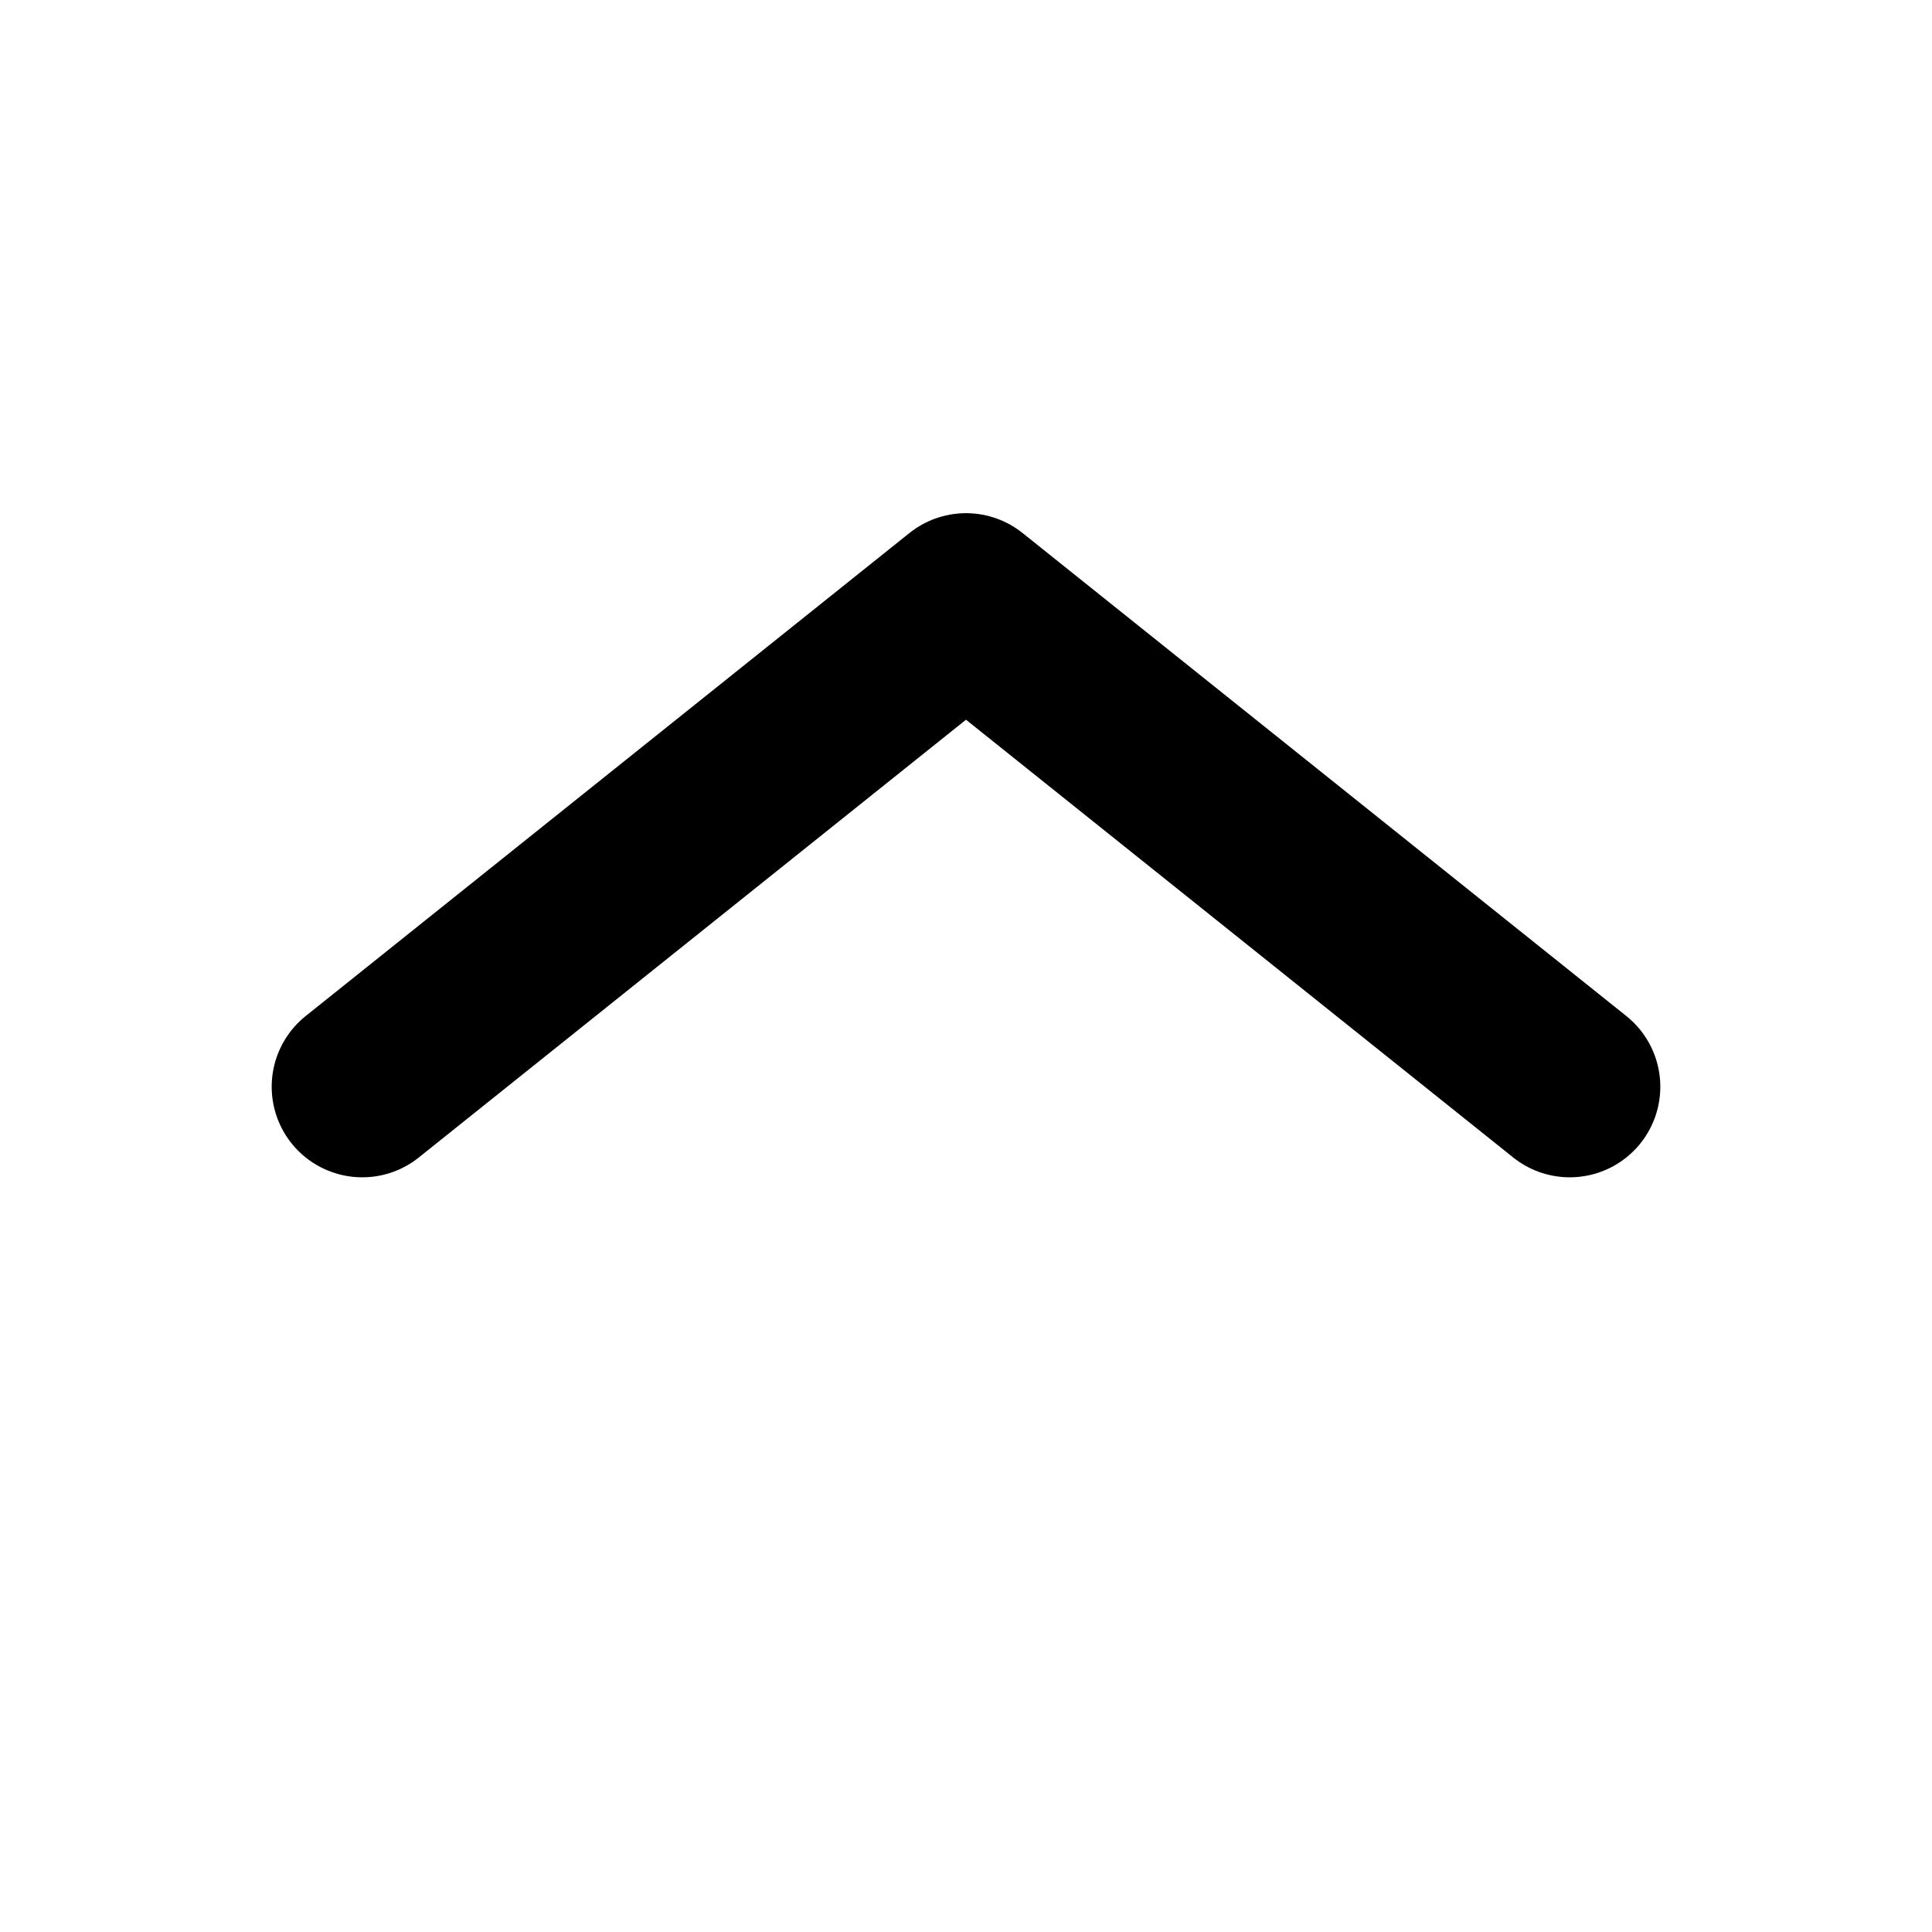
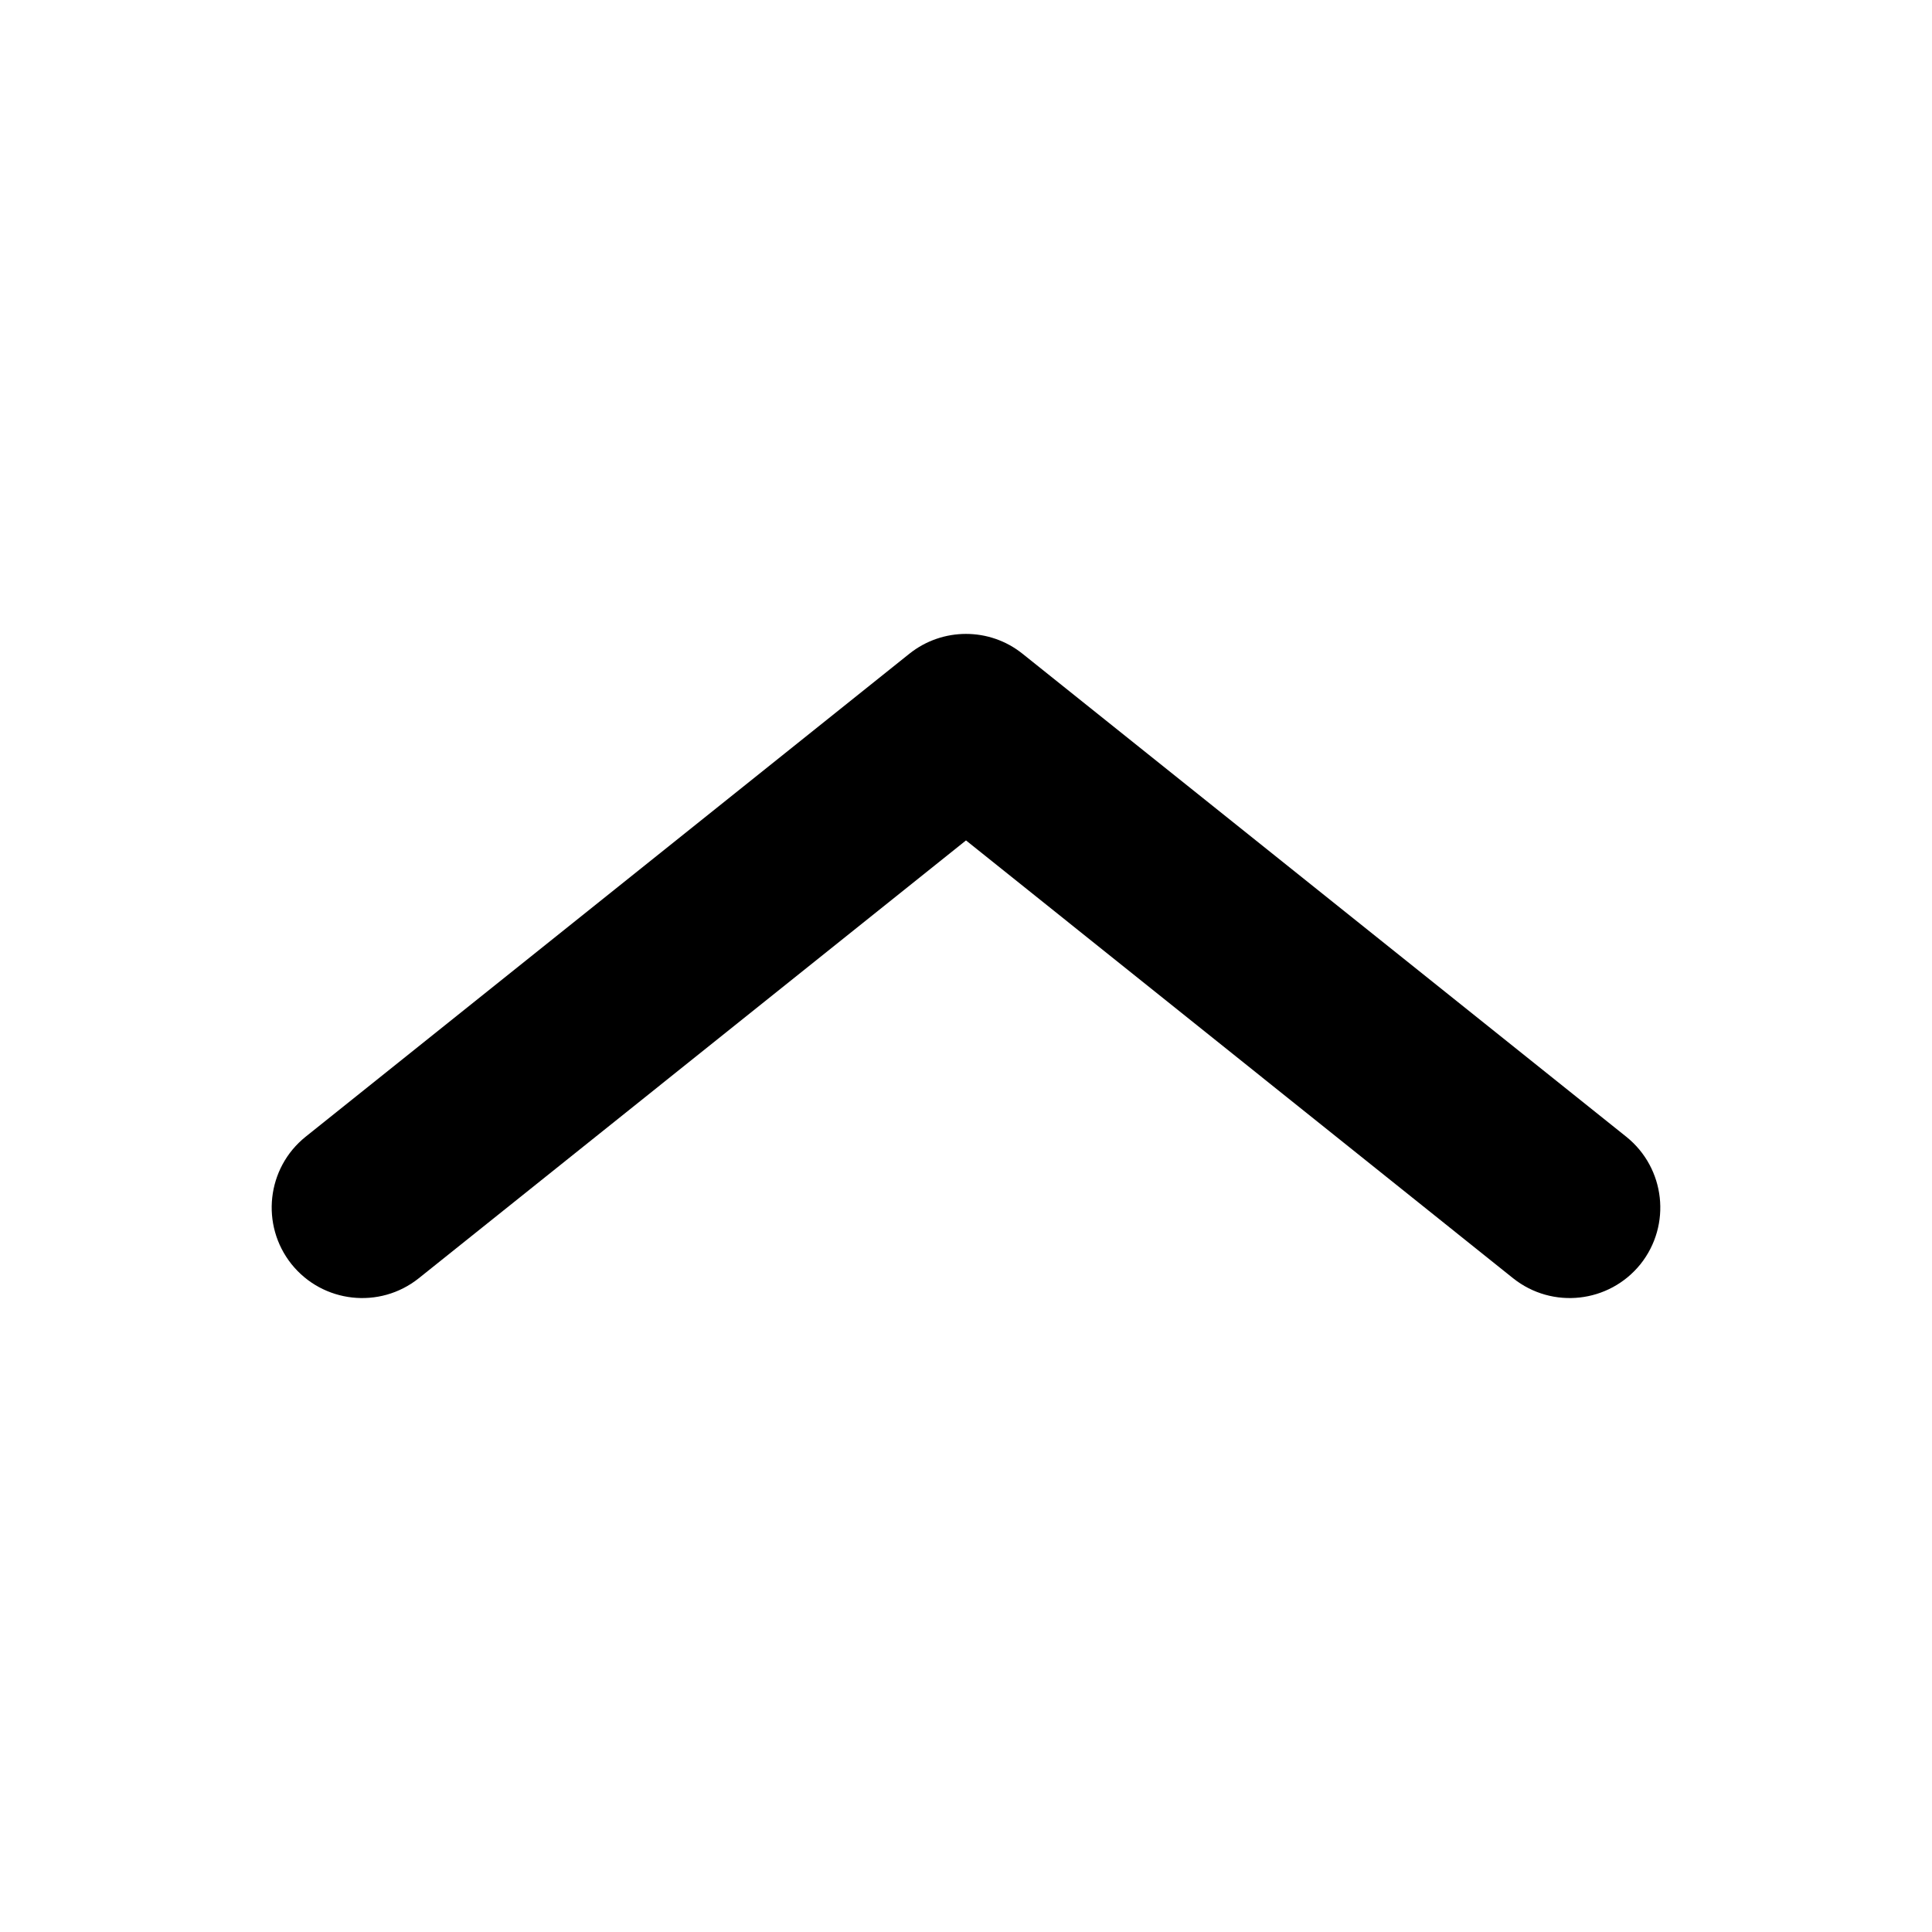
<svg xmlns="http://www.w3.org/2000/svg" width="16" height="16" fill="none" viewBox="0 0 16 16">
-   <path stroke="currentColor" stroke-linecap="round" stroke-linejoin="round" stroke-width="1.5" d="M3 9l5-4 5 4" />
+   <path fill="currentColor" fill-rule="evenodd" d="M13.586 10.469c-.26.323-.731.375-1.055.117L8 6.96l-4.532 3.626c-.323.258-.795.206-1.054-.117-.258-.324-.206-.796.117-1.055l5-4c.274-.219.664-.219.937 0l5 4c.324.26.376.731.118 1.055z" clip-rule="evenodd" />
</svg>
